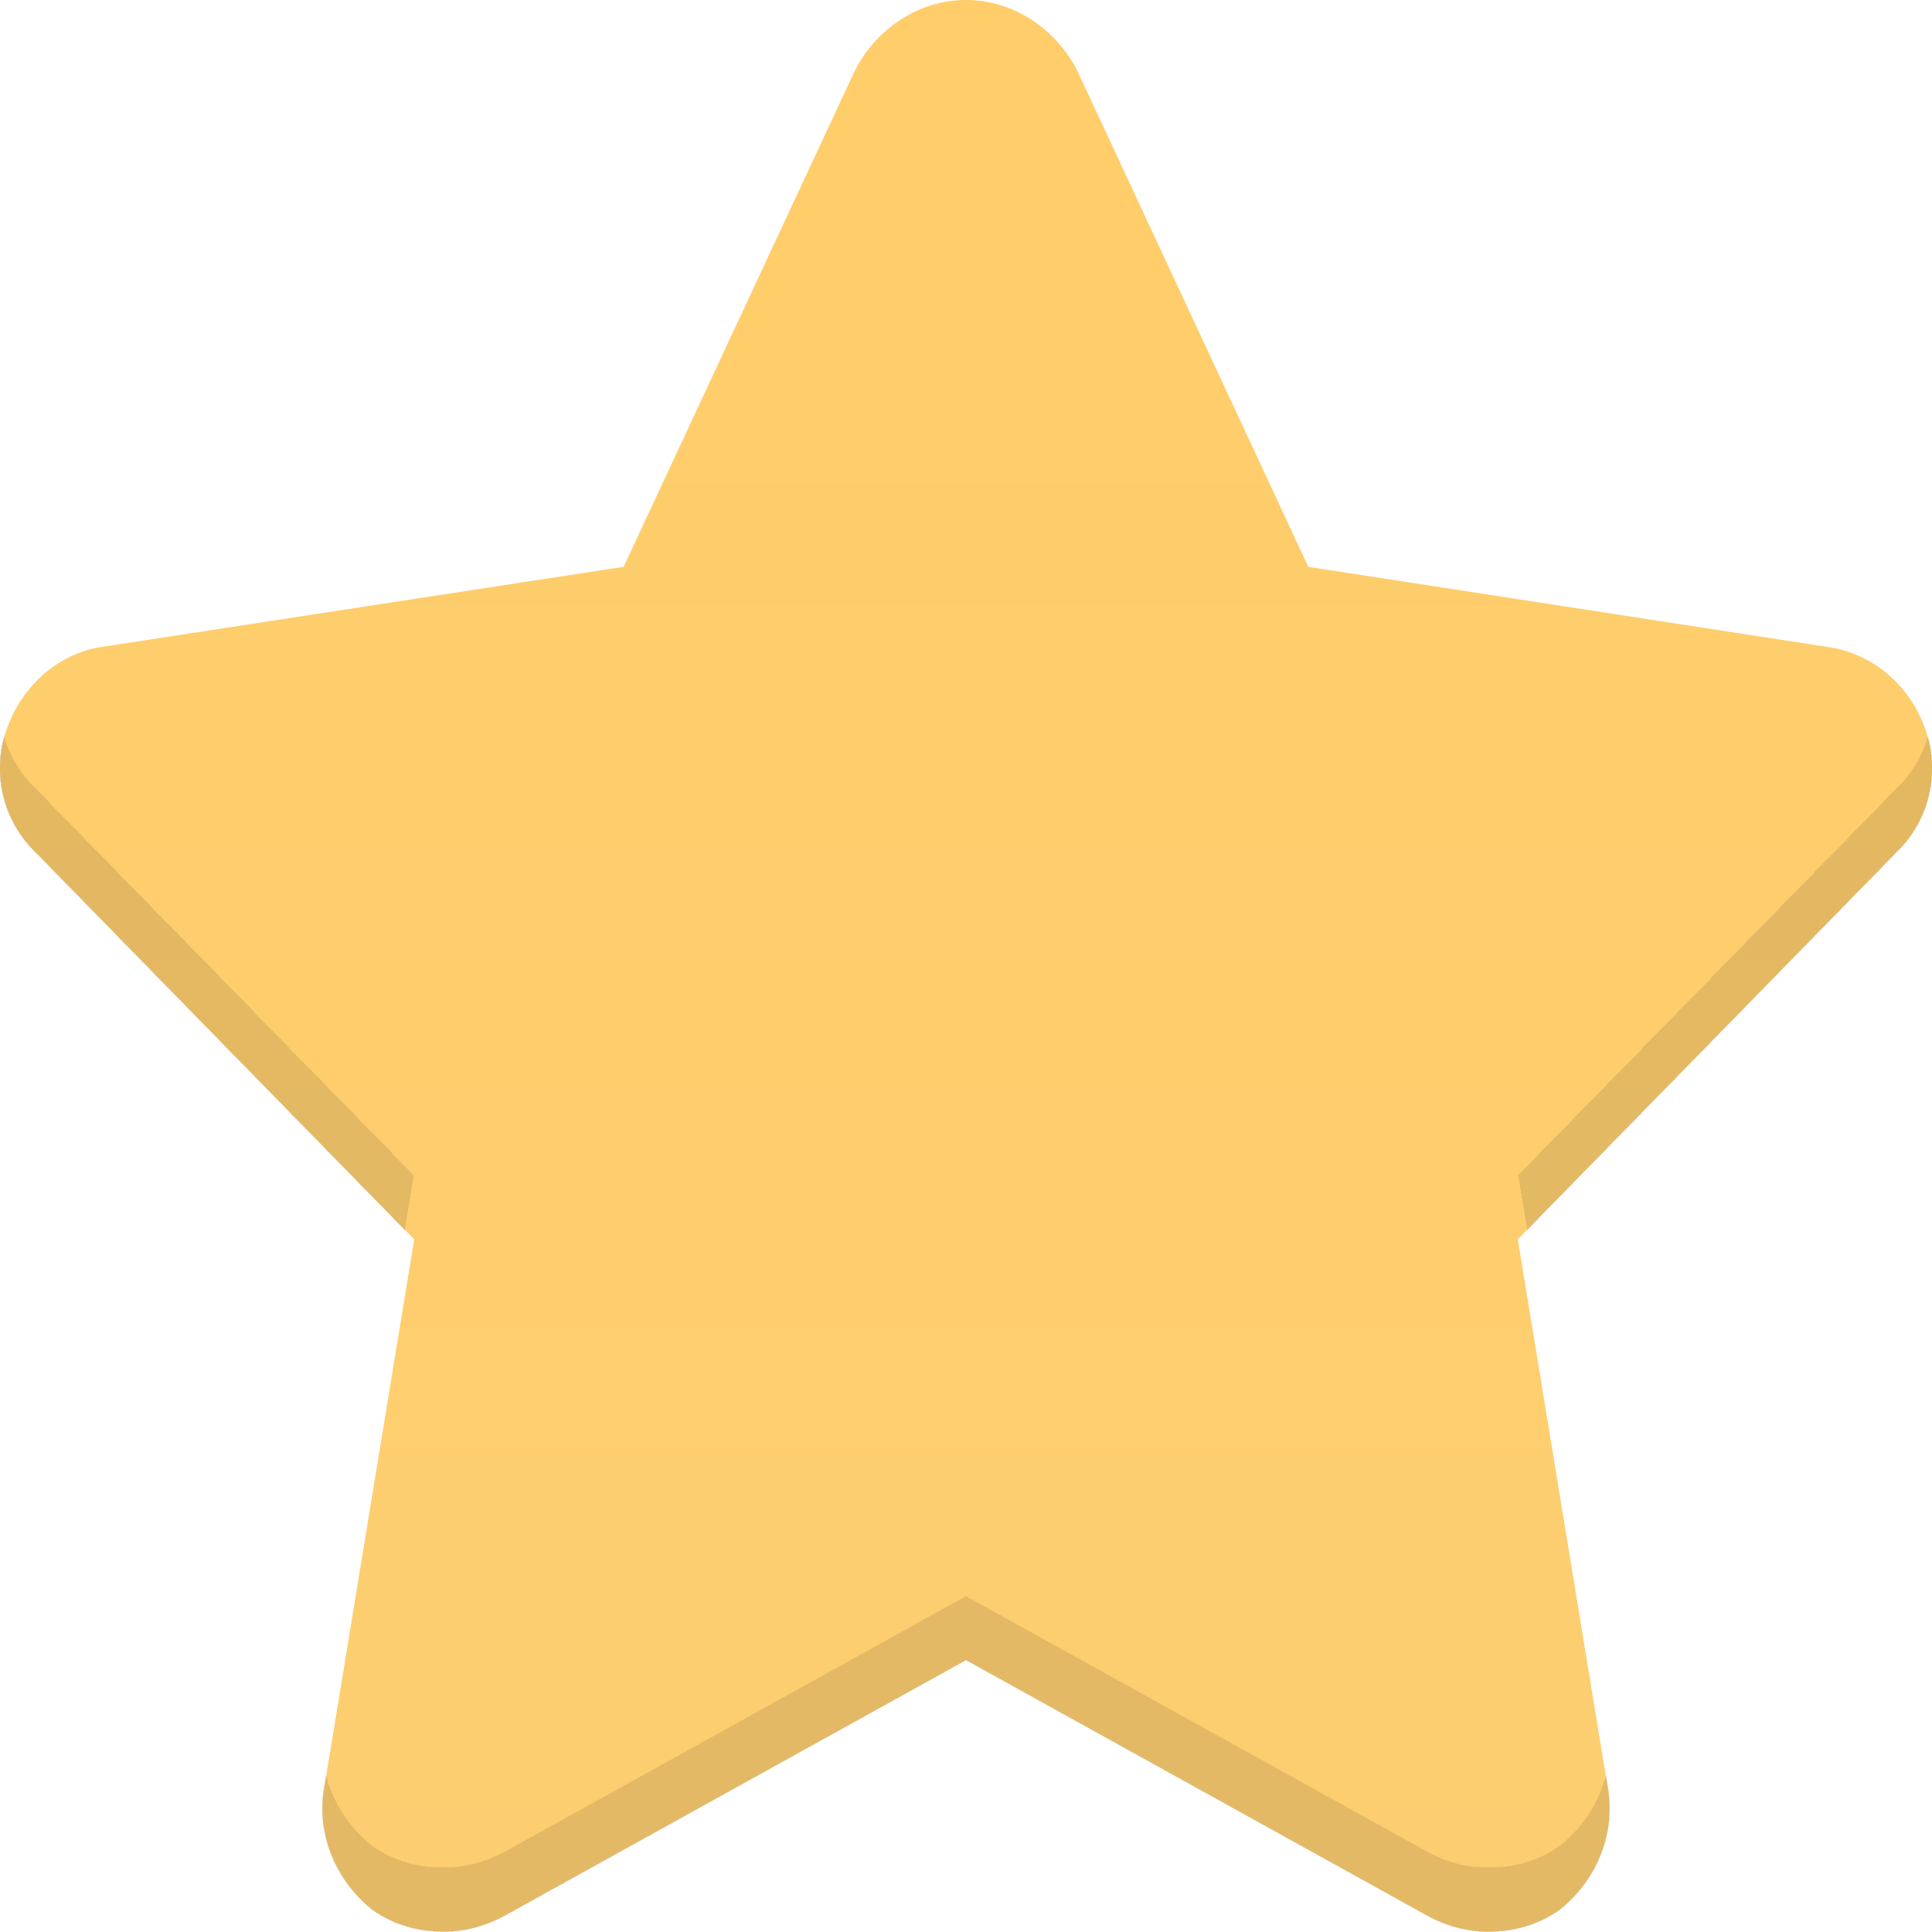
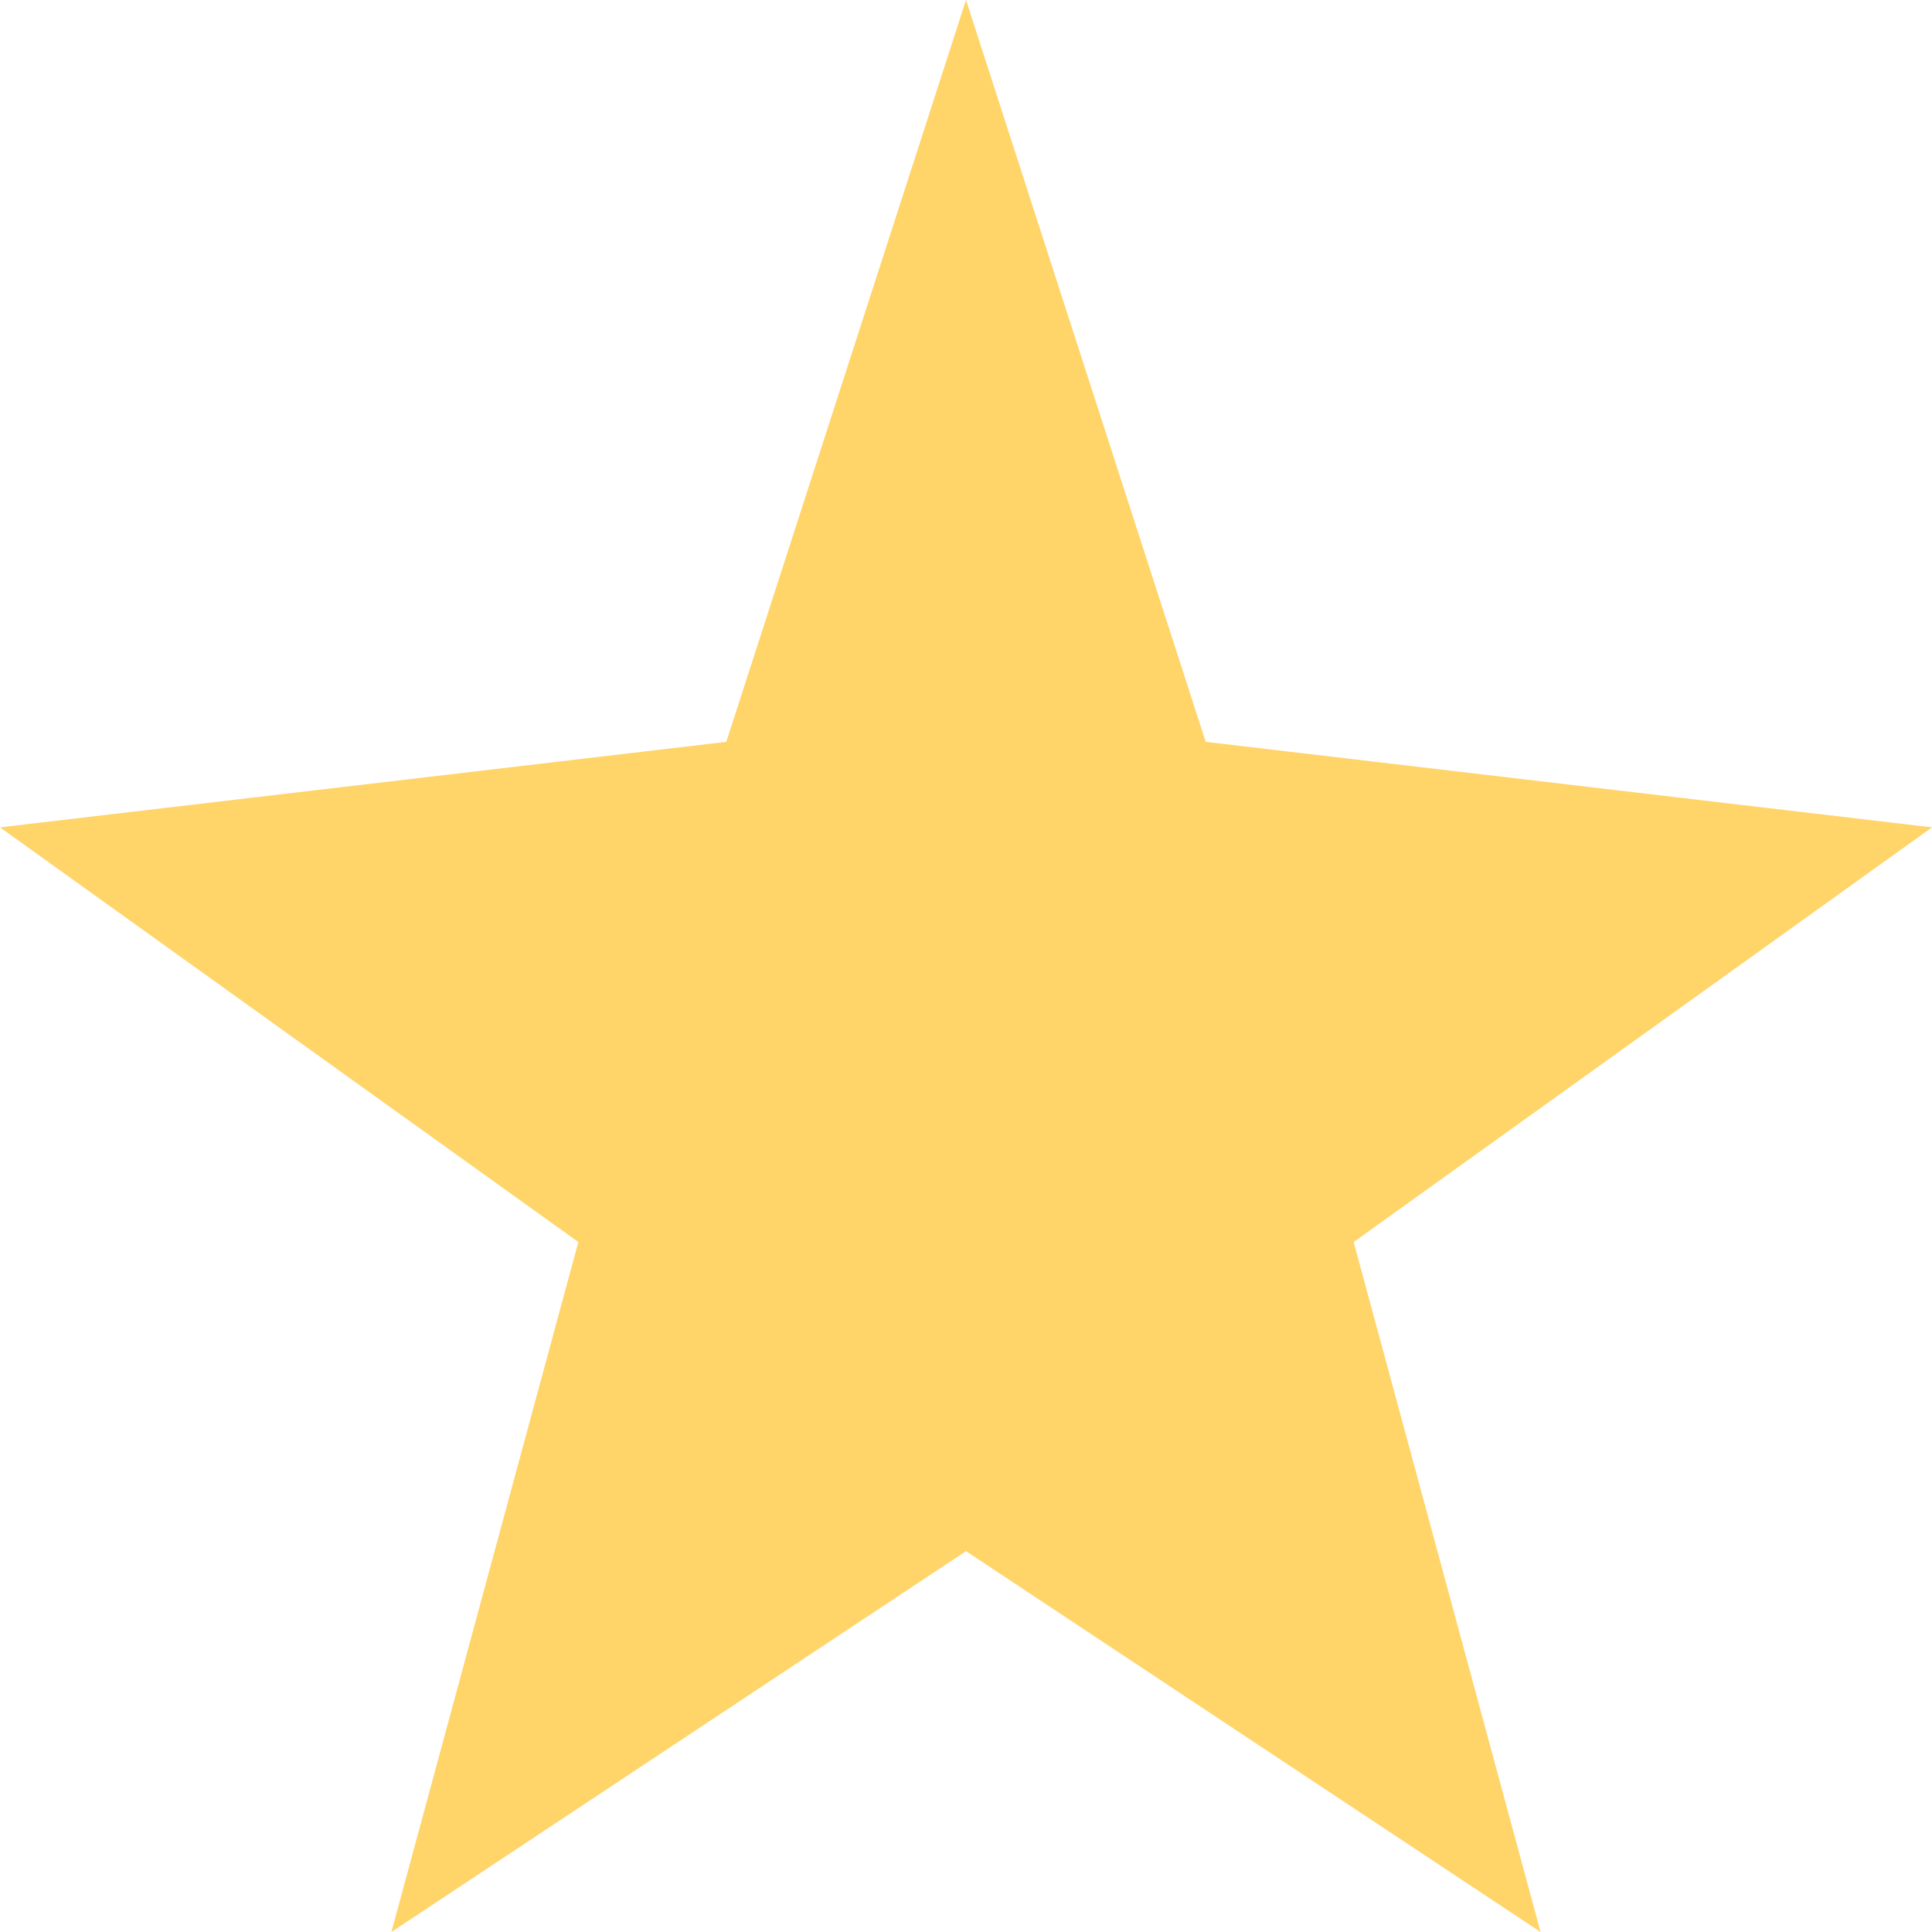
- <svg xmlns="http://www.w3.org/2000/svg" width="30" height="30" fill="none">
-   <g filter="url(#filter0_i)">
-     <path fill-rule="evenodd" clip-rule="evenodd" d="M29.895 11.321c-.235-.674-.806-1.171-1.509-1.274l-8.07-1.245-3.602-7.733C16.377.44 15.732 0 15 0s-1.377.44-1.713 1.07L9.684 8.801 1.57 10.047c-.66.102-1.23.6-1.465 1.274a1.81 1.81 0 00.44 1.904l5.887 6.02-1.406 8.567c-.102.703.205 1.406.762 1.846.337.234.703.336 1.113.336.293 0 .6-.073.908-.234L15 25.776l7.191 3.984c.308.161.615.234.908.234.41 0 .776-.102 1.113-.336.557-.44.864-1.143.762-1.846l-1.406-8.568 5.887-6.019a1.81 1.81 0 00.44-1.904z" fill="url(#paint0_linear)" />
-   </g>
-   <defs>
-     <linearGradient id="paint0_linear" x1="0" y1="0" x2="0" y2="29.994" gradientUnits="userSpaceOnUse">
-       <stop stop-color="#FFCD69" />
-       <stop offset="1" stop-color="#FDCE71" />
-     </linearGradient>
-     <filter id="filter0_i" x="0" y="0" width="30" height="29.994" filterUnits="userSpaceOnUse" color-interpolation-filters="sRGB">
-       <feFlood flood-opacity="0" result="BackgroundImageFix" />
-       <feBlend in="SourceGraphic" in2="BackgroundImageFix" result="shape" />
-       <feColorMatrix in="SourceAlpha" values="0 0 0 0 0 0 0 0 0 0 0 0 0 0 0 0 0 0 127 0" result="hardAlpha" />
-       <feOffset dy="-1" />
-       <feComposite in2="hardAlpha" operator="arithmetic" k2="-1" k3="1" />
-       <feColorMatrix values="0 0 0 0 0 0 0 0 0 0 0 0 0 0 0 0 0 0 0.1 0" />
-       <feBlend in2="shape" result="effect1_innerShadow" />
-     </filter>
-   </defs>
+ <svg xmlns="http://www.w3.org/2000/svg" version="1.1" id="Layer_1" x="0px" y="0px" viewBox="0 0 1080 1080" style="enable-background:new 0 0 1080 1080;" xml:space="preserve">
+   <style type="text/css">
+ 	.st0{fill:#FFD469;}
+ </style>
+   <polygon class="st0" points="540,0 674,414.7 1080,462.5 756.7,694.3 861.2,1080 540,867.1 218.8,1080 323.3,694.3 0,462.5   406,414.7 " />
</svg>
